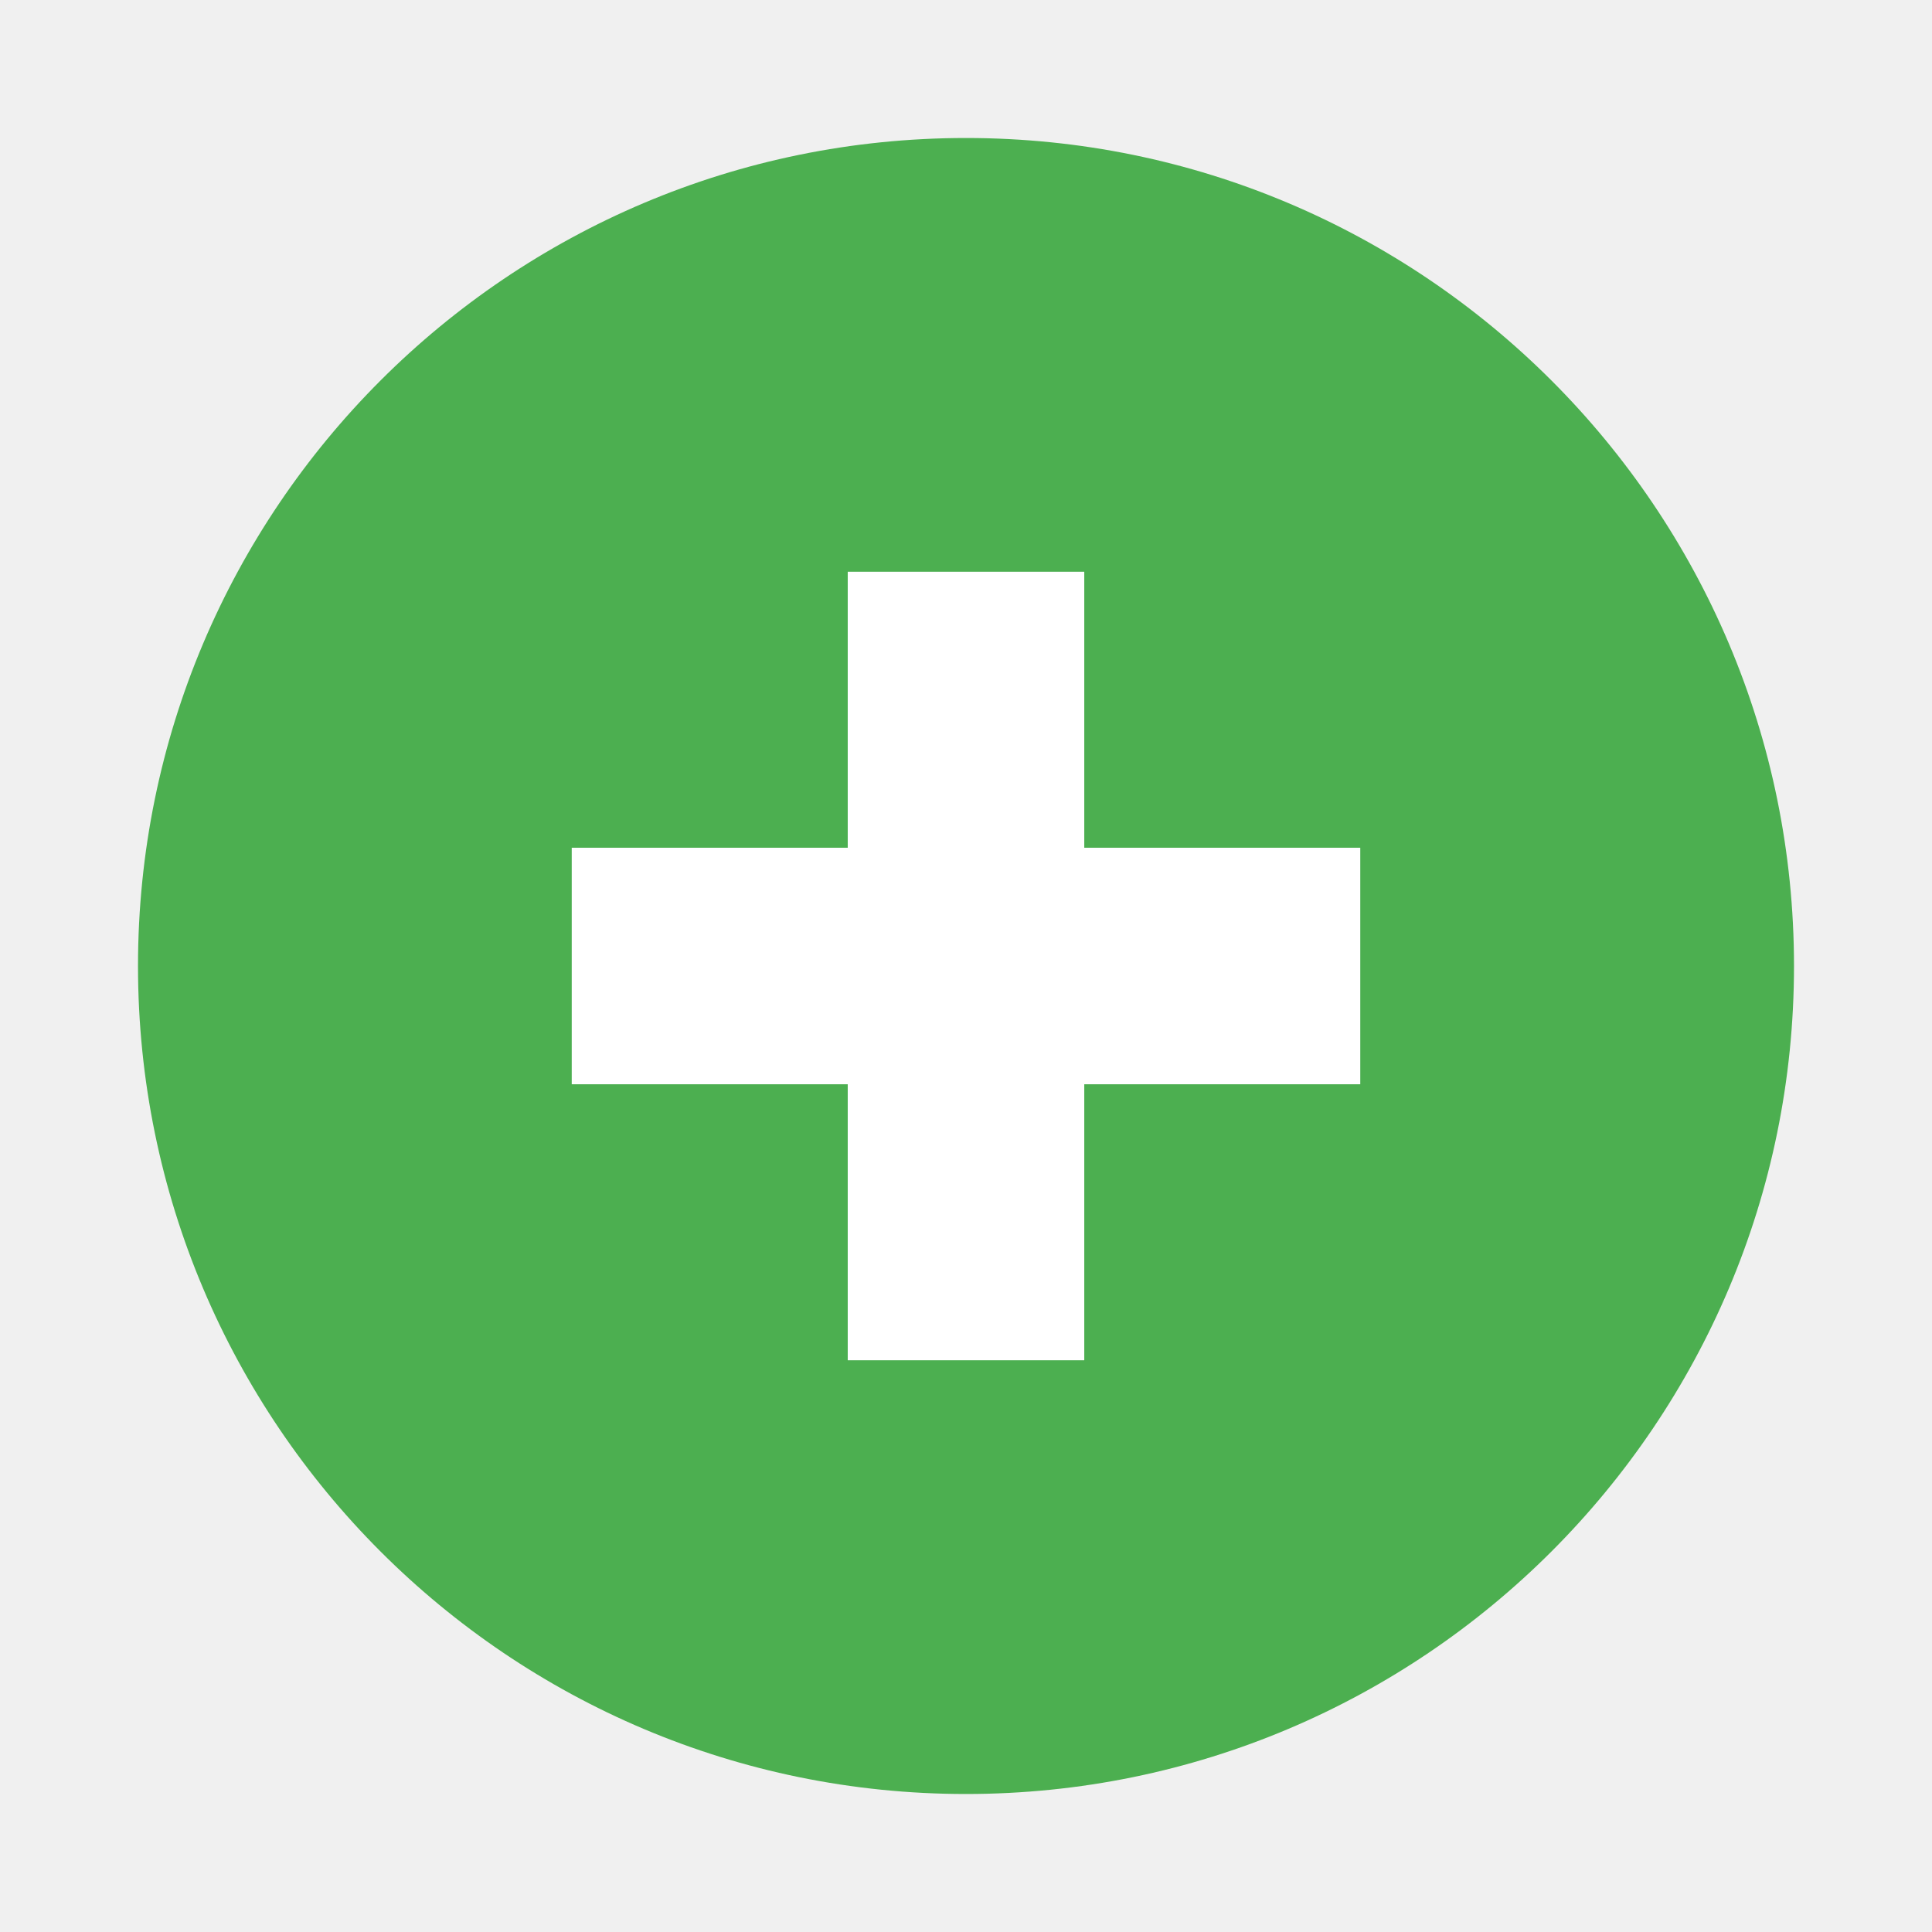
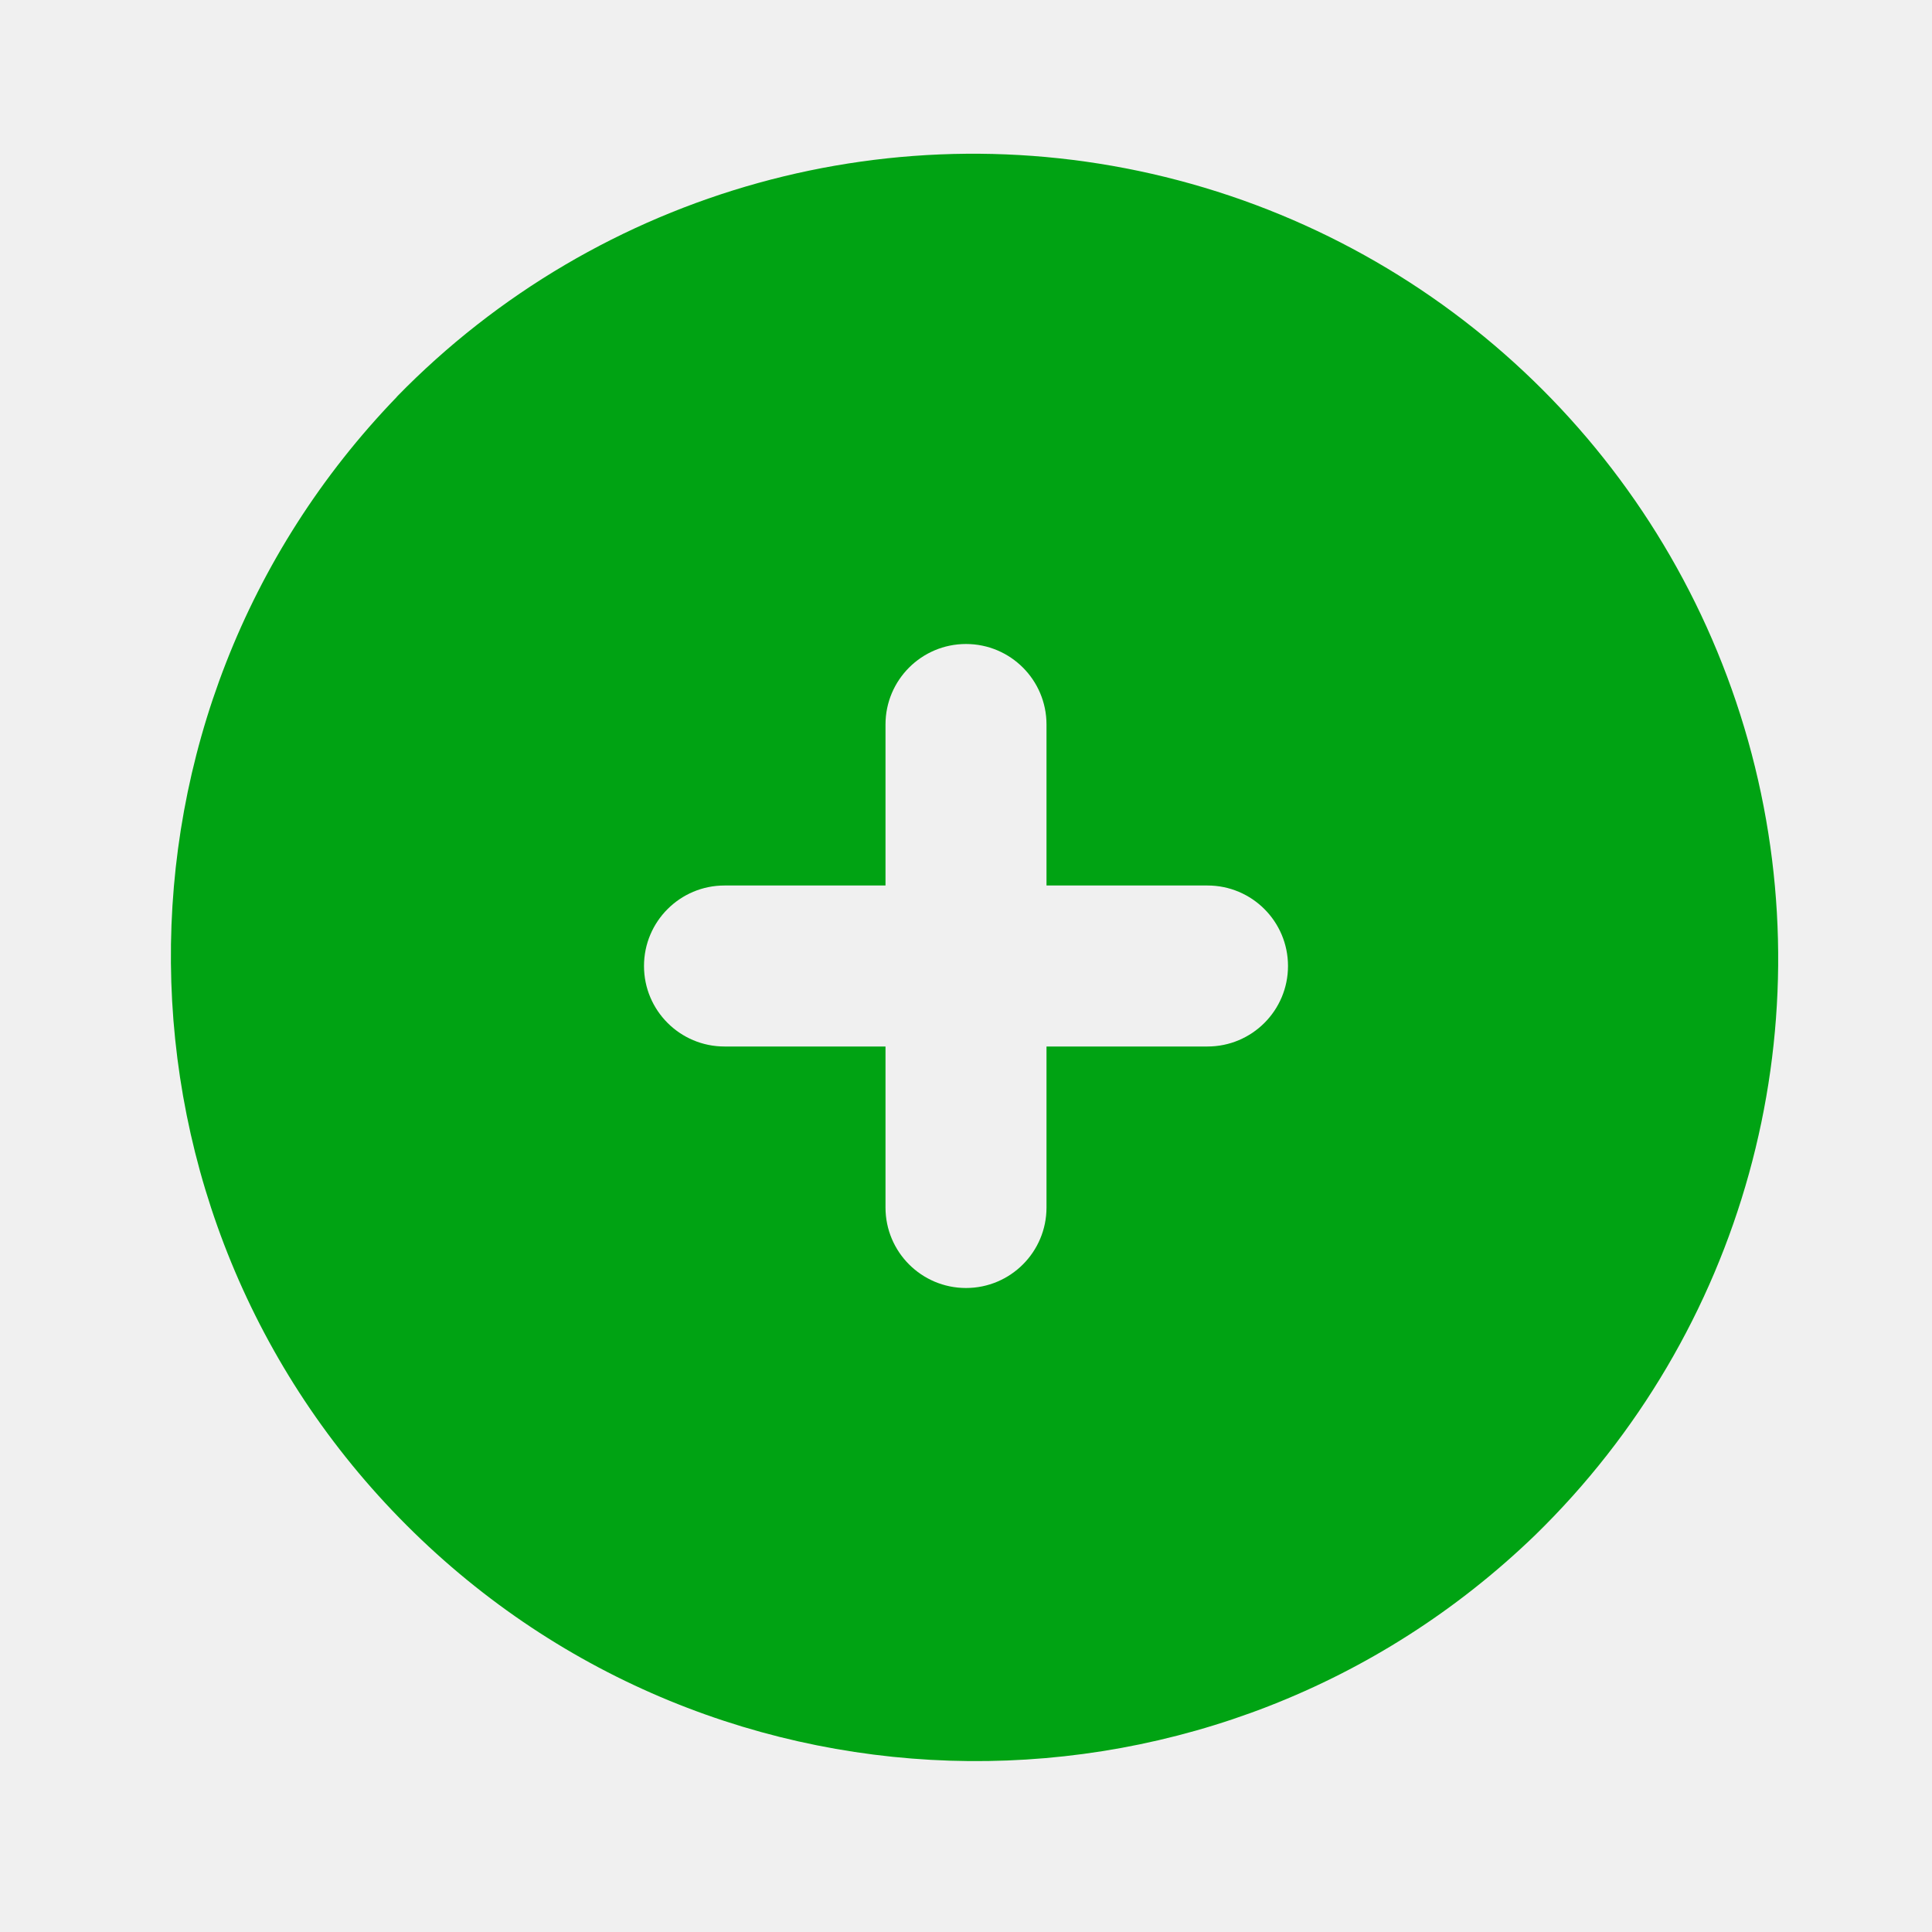
- <svg xmlns="http://www.w3.org/2000/svg" width="800px" height="800px" viewBox="0 0 14 14" role="img" focusable="false" aria-hidden="true">
-   <circle cx="7" cy="7" r="6" fill="#4caf50" />
-   <g fill="#ffffff">
-     <path d="M6.143 4.143h1.714v5.714H6.143z" />
-     <path d="M4.143 6.143h5.714v1.714H4.143z" />
-   </g>
+ <svg xmlns="http://www.w3.org/2000/svg" width="24" height="24" viewBox="0 0 24 24" fill="#00a313" class="icon icon-tabler icons-tabler-filled icon-tabler-circle-plus">
+   <path stroke="none" d="M0 0h24v24H0z" fill="none" />
+   <path d="M4.929 4.929a10 10 0 1 1 14.141 14.141a10 10 0 0 1 -14.14 -14.14zm8.071 4.071a1 1 0 1 0 -2 0v2h-2a1 1 0 1 0 0 2h2v2a1 1 0 1 0 2 0v-2h2a1 1 0 1 0 0 -2h-2v-2z" />
</svg>
